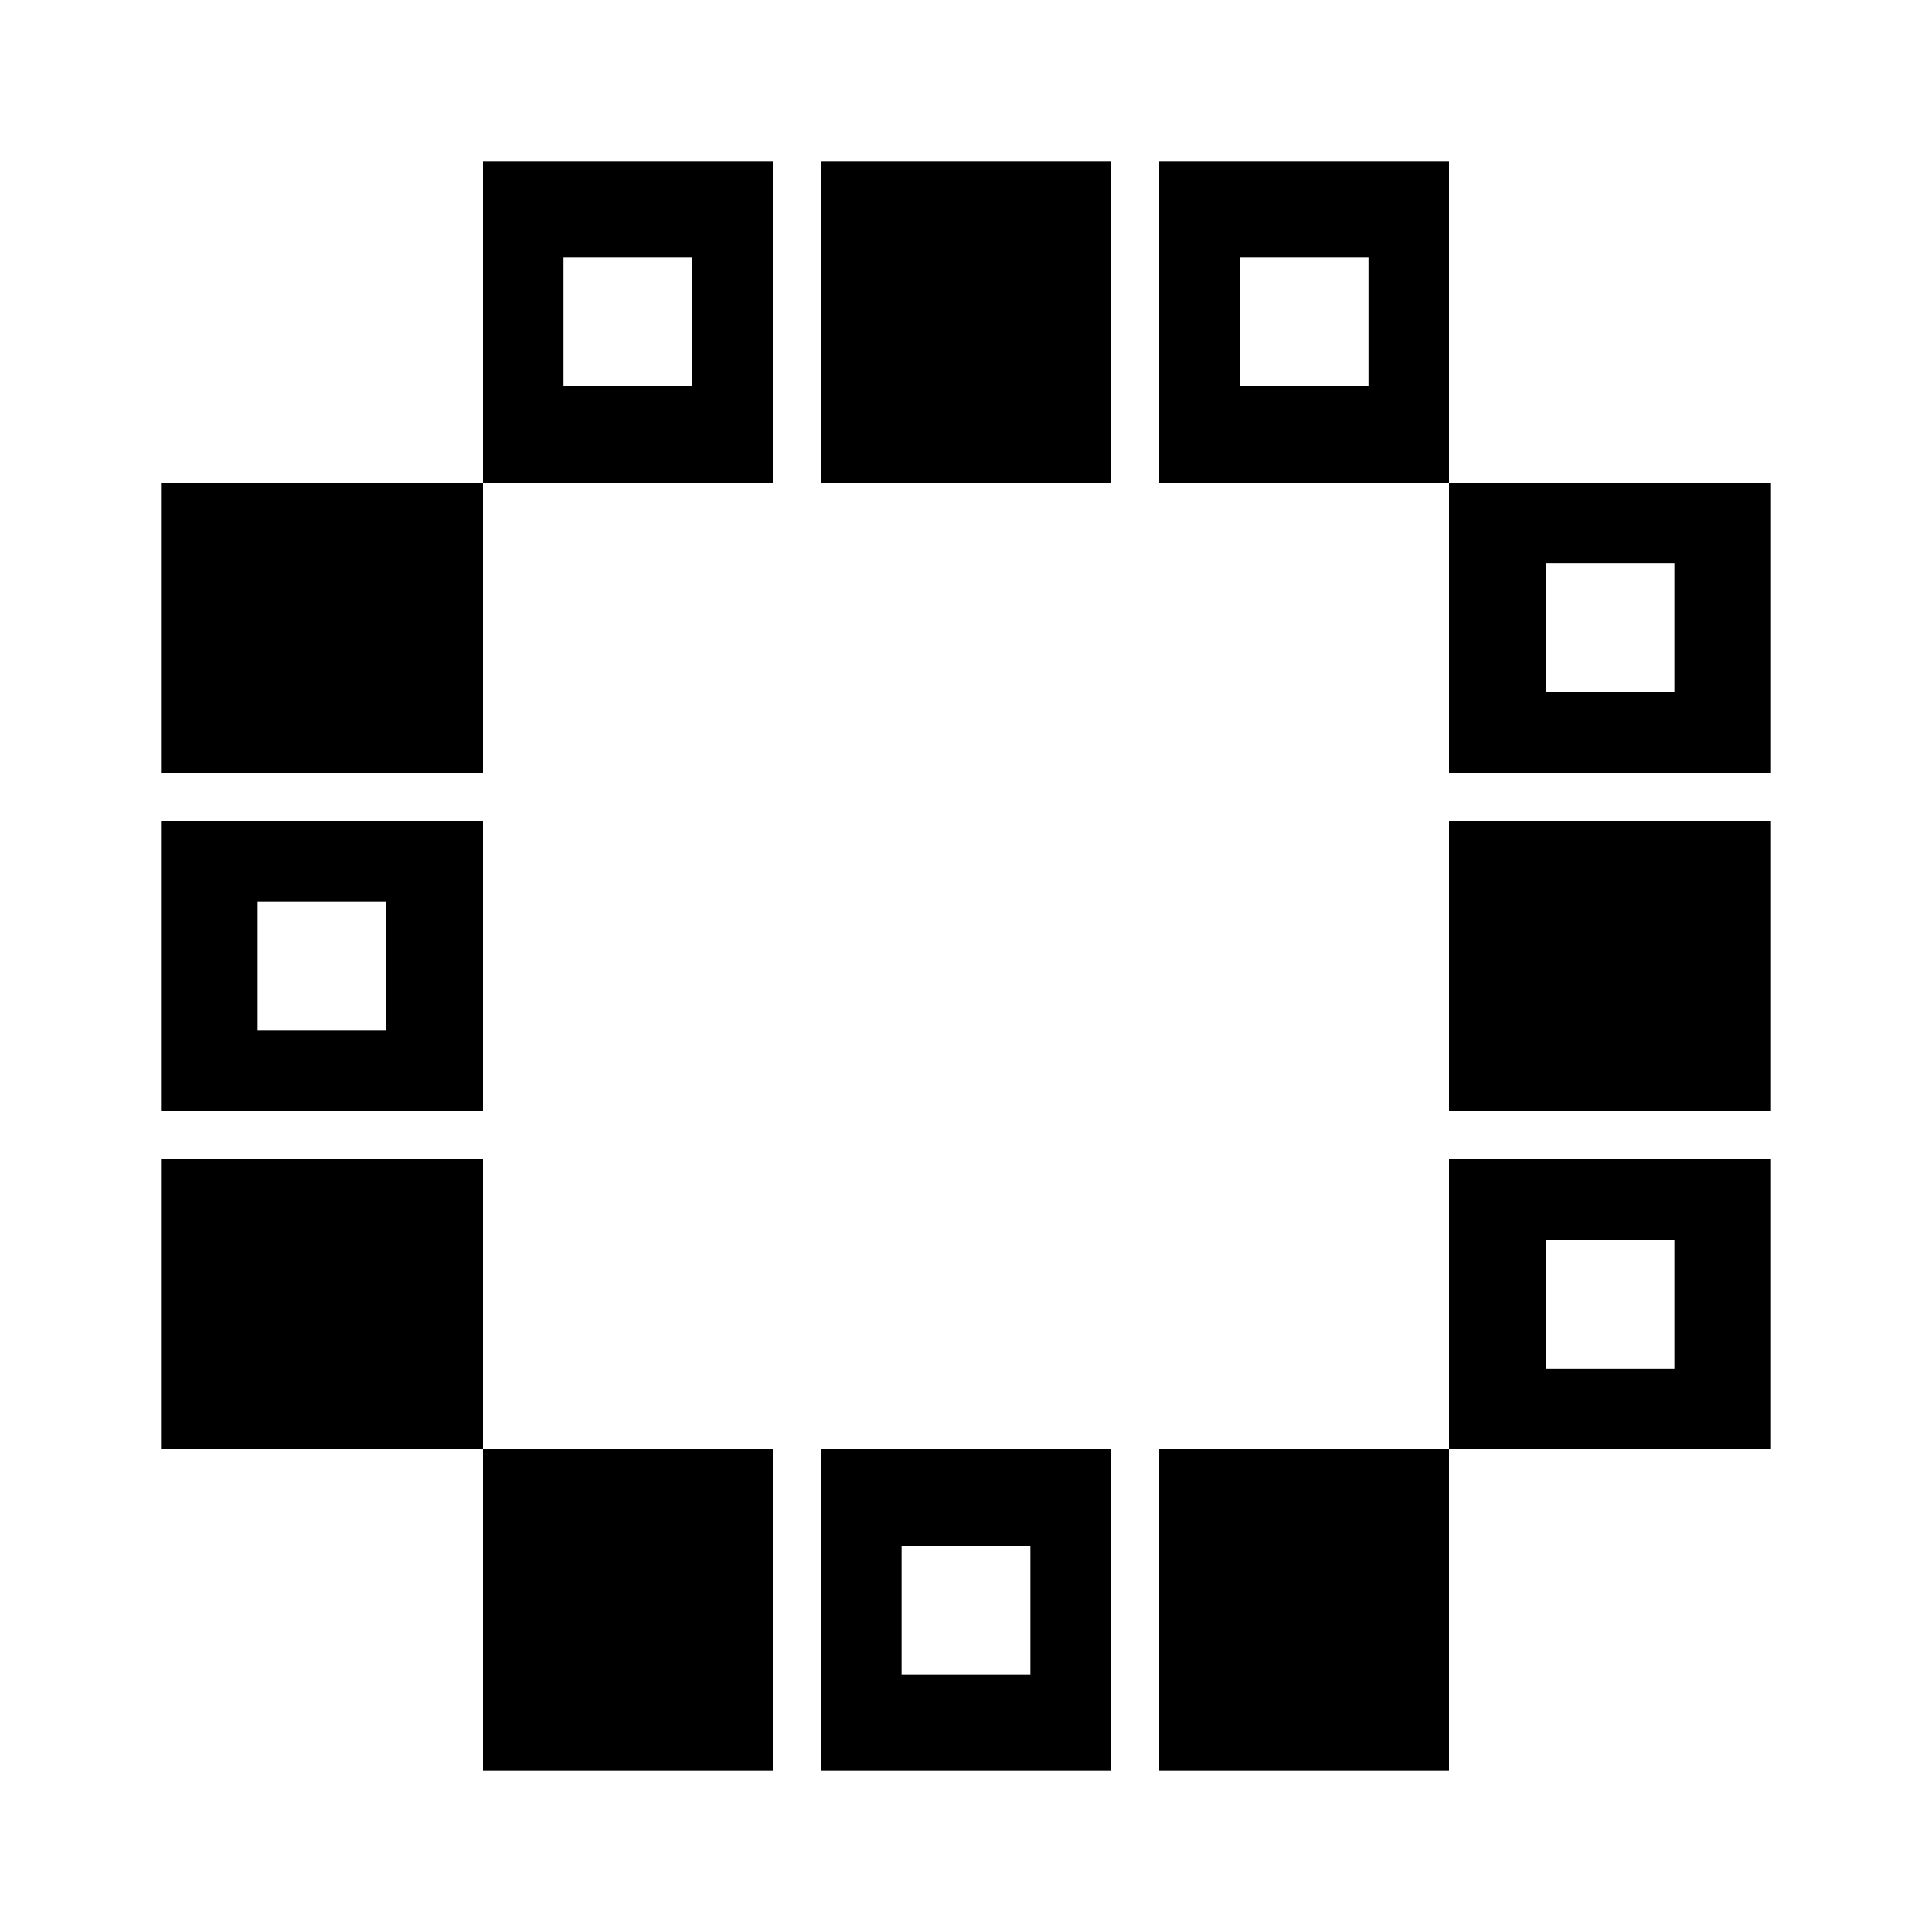
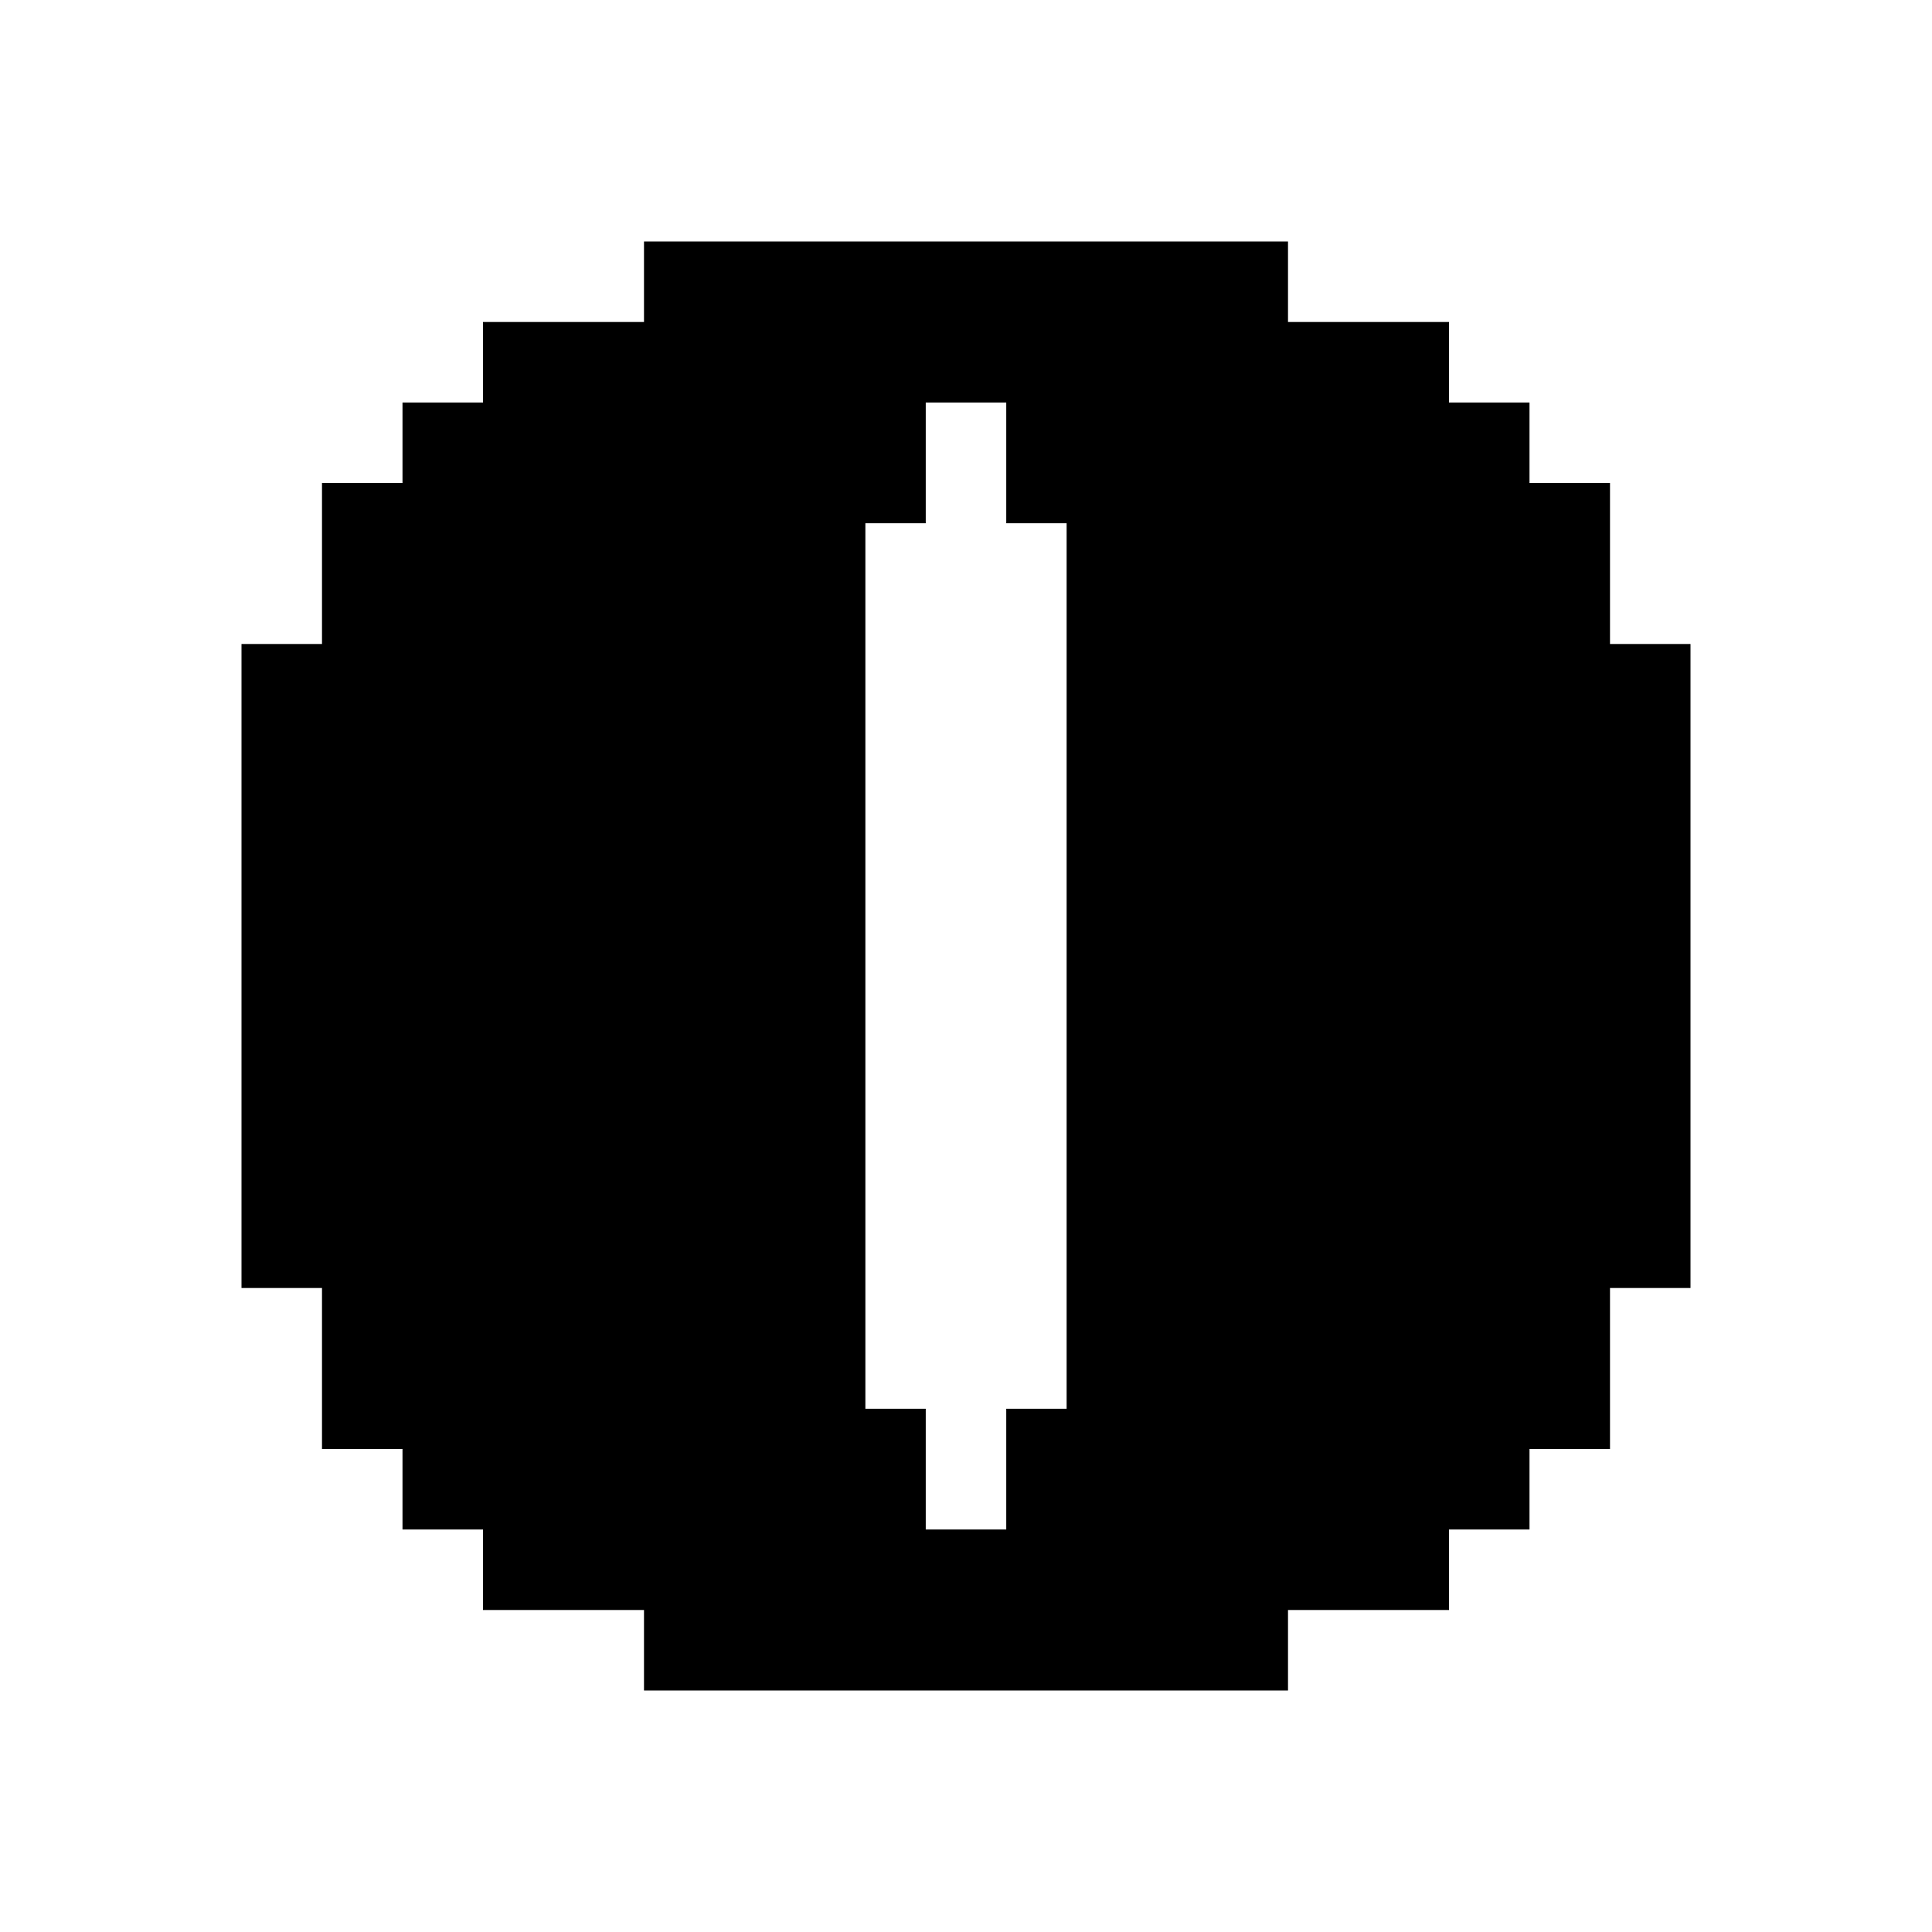
<svg xmlns="http://www.w3.org/2000/svg" width="24" height="24" viewBox="0 0 24 24">
-   <path fill="currentColor" d="M6,2 H9.6 V6 H6 Z M10.2,2 H13.8 V6 H10.2 Z M14.4,2 H18 V6 H14.4 Z M6,18 H9.6 V22 H6 Z M10.2,18 H13.8 V22 H10.2 Z M14.4,18 H18 V22 H14.4 Z M2,6 H6 V9.6 H2 Z M2,10.2 H6 V13.8 H2 Z M2,14.4 H6 V18 H2 Z M18,6 H22 V9.6 H18 Z M18,10.2 H22 V13.8 H18 Z M18,14.4 H22 V18 H18 Z M7,3.2 V4.8 H8.6 V3.2 Z M15.4,3.2 V4.8 H17 V3.2 Z M11.2,19.2 V20.8 H12.8 V19.2 Z M3.2,11.2 V12.8 H4.8 V11.2 Z M19.2,7 V8.6 H20.8 V7 Z M19.2,15.4 V17 H20.8 V15.4 Z" />
+   <path fill="currentColor" d="M8,3 H16 V4 H8 Z M6,4 H18 V5 H6 Z M5,5 H11.5 V6 H5 Z M12.5,5 H19 V6 H12.5 Z M4,6 H11.5 V6.5 H4 Z M12.5,6 H20 V6.5 H12.5 Z M4,6.5 H10.75 V8 H4 Z M13.25,6.5 H20 V8 H13.25 Z M3,8 H10.75 V16 H3 Z M13.25,8 H21 V16 H13.25 Z M4,16 H10.75 V17.5 H4 Z M13.25,16 H20 V17.5 H13.25 Z M4,17.5 H11.5 V18 H4 Z M12.5,17.5 H20 V18 H12.5 Z M5,18 H11.5 V19 H5 Z M12.5,18 H19 V19 H12.5 Z M6,19 H18 V20 H6 Z M8,20 H16 V21 H8 Z" />
</svg>
